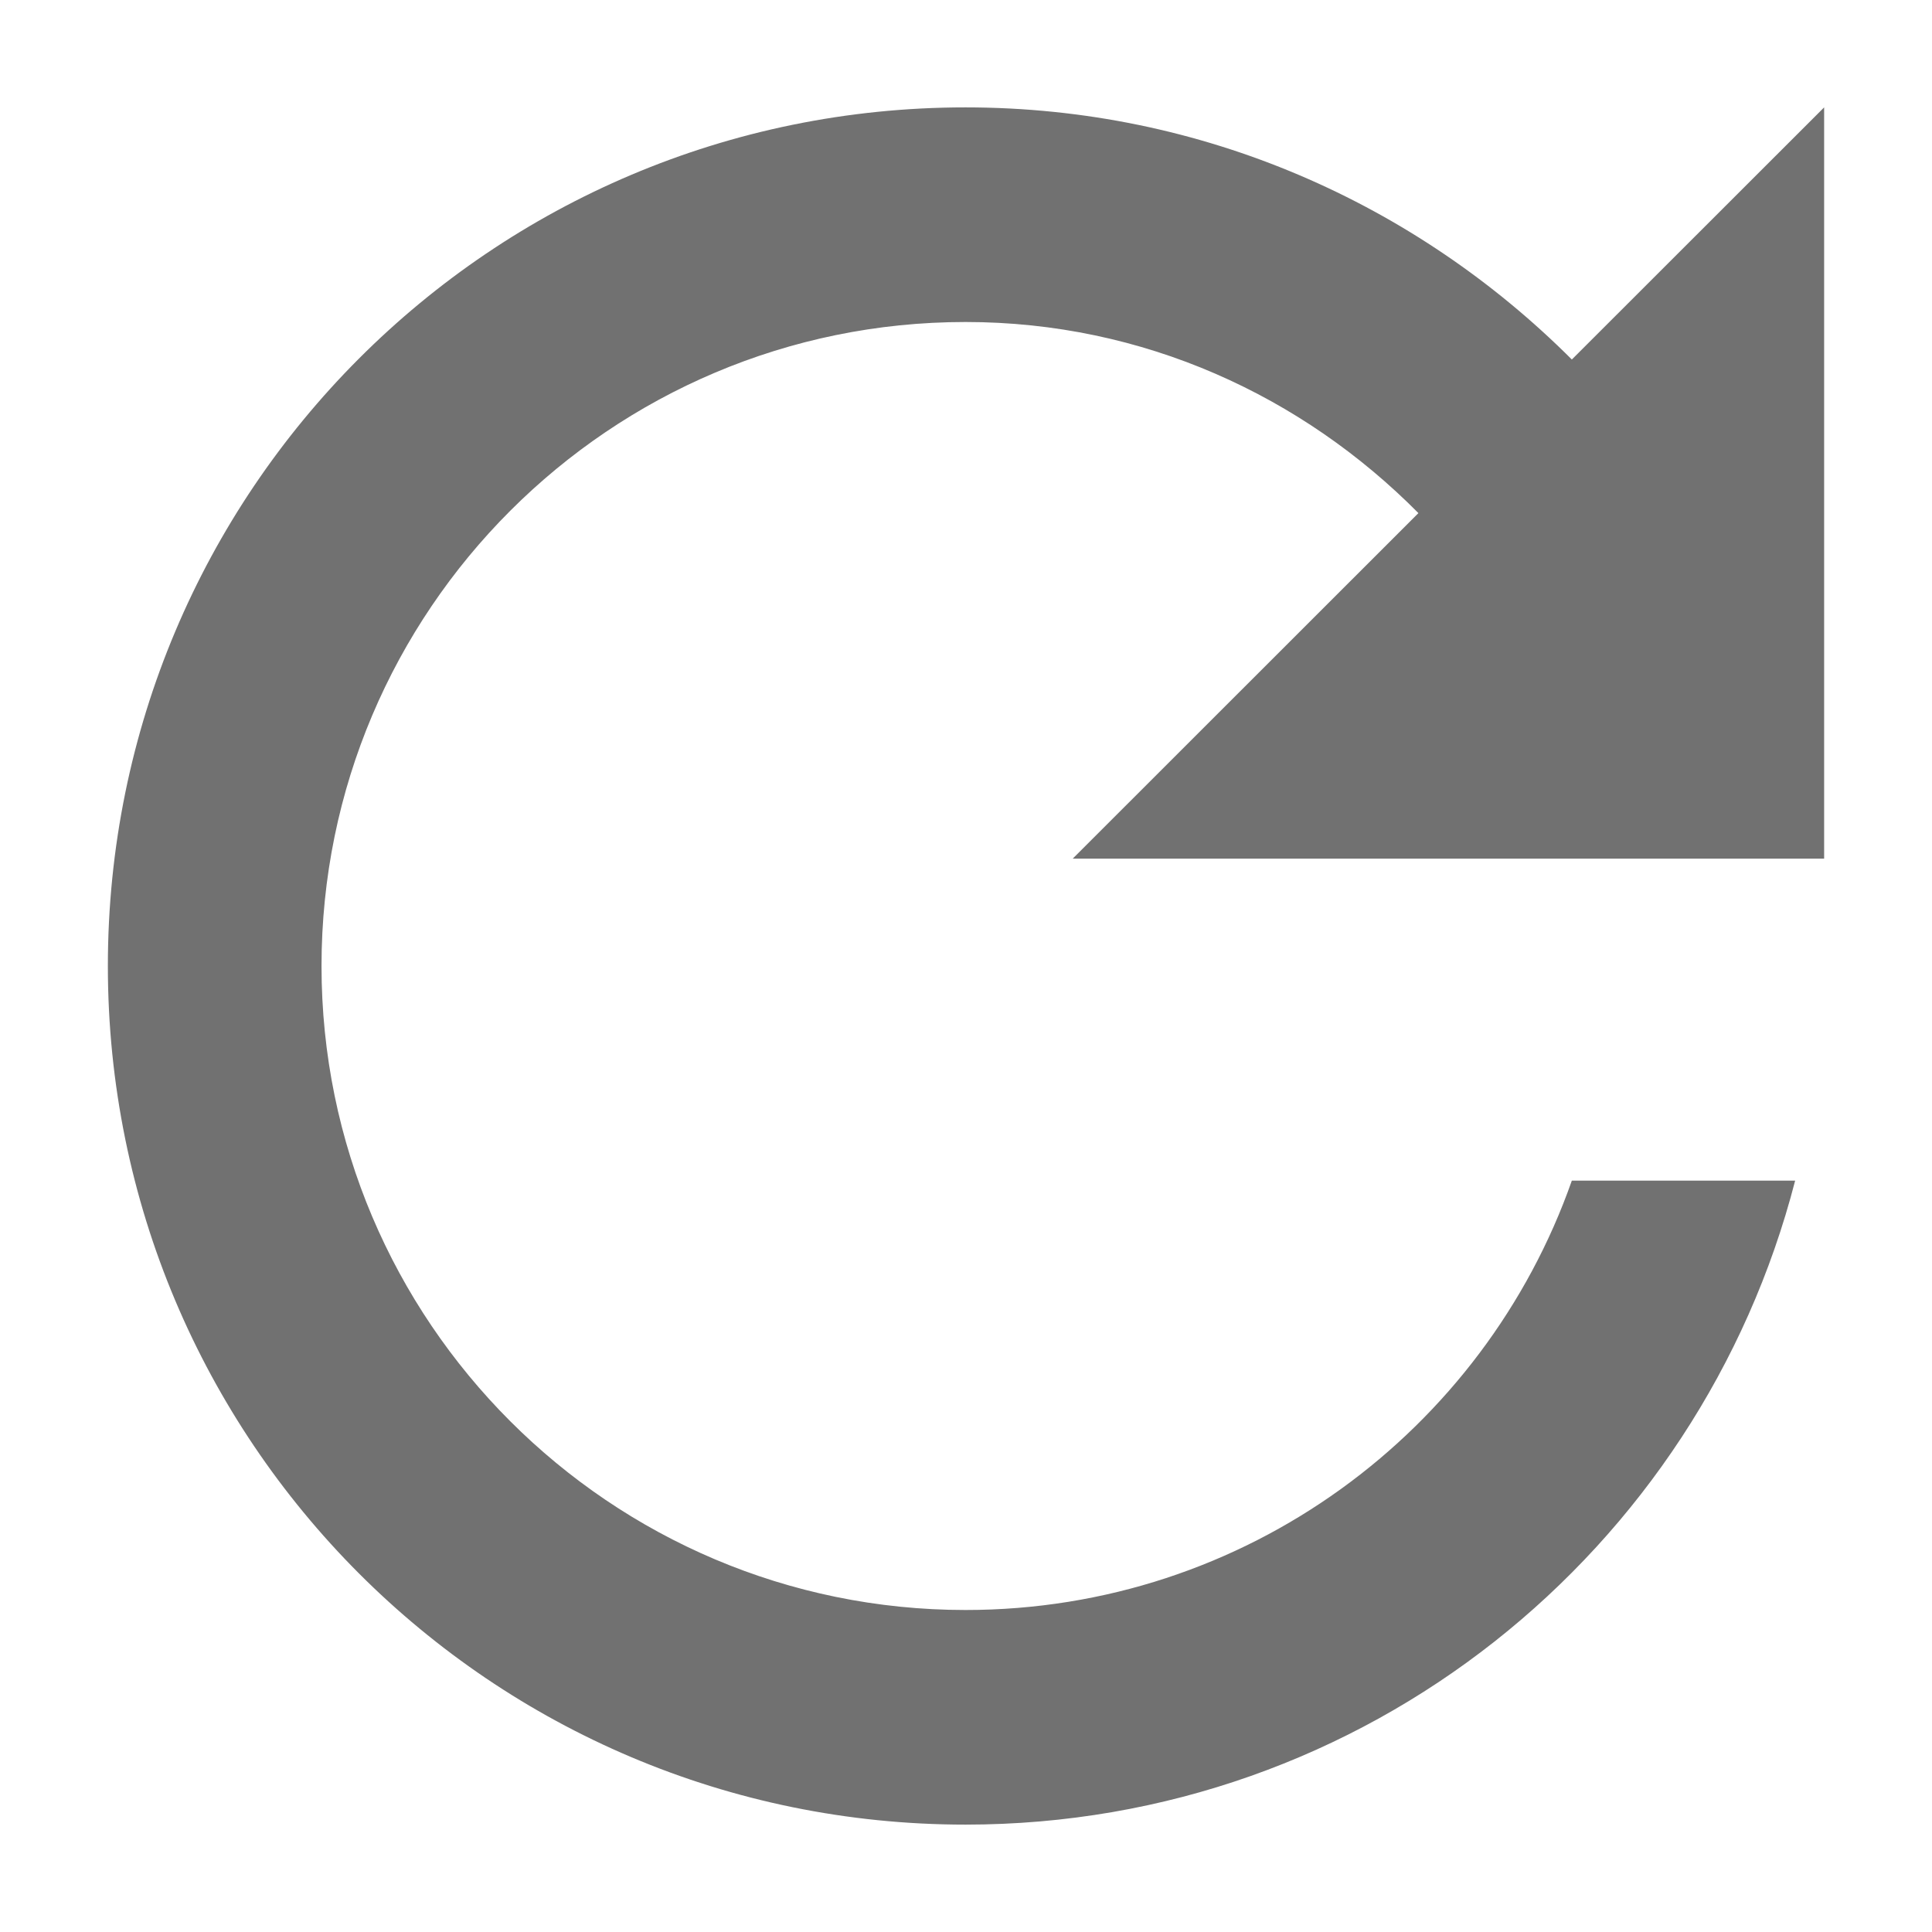
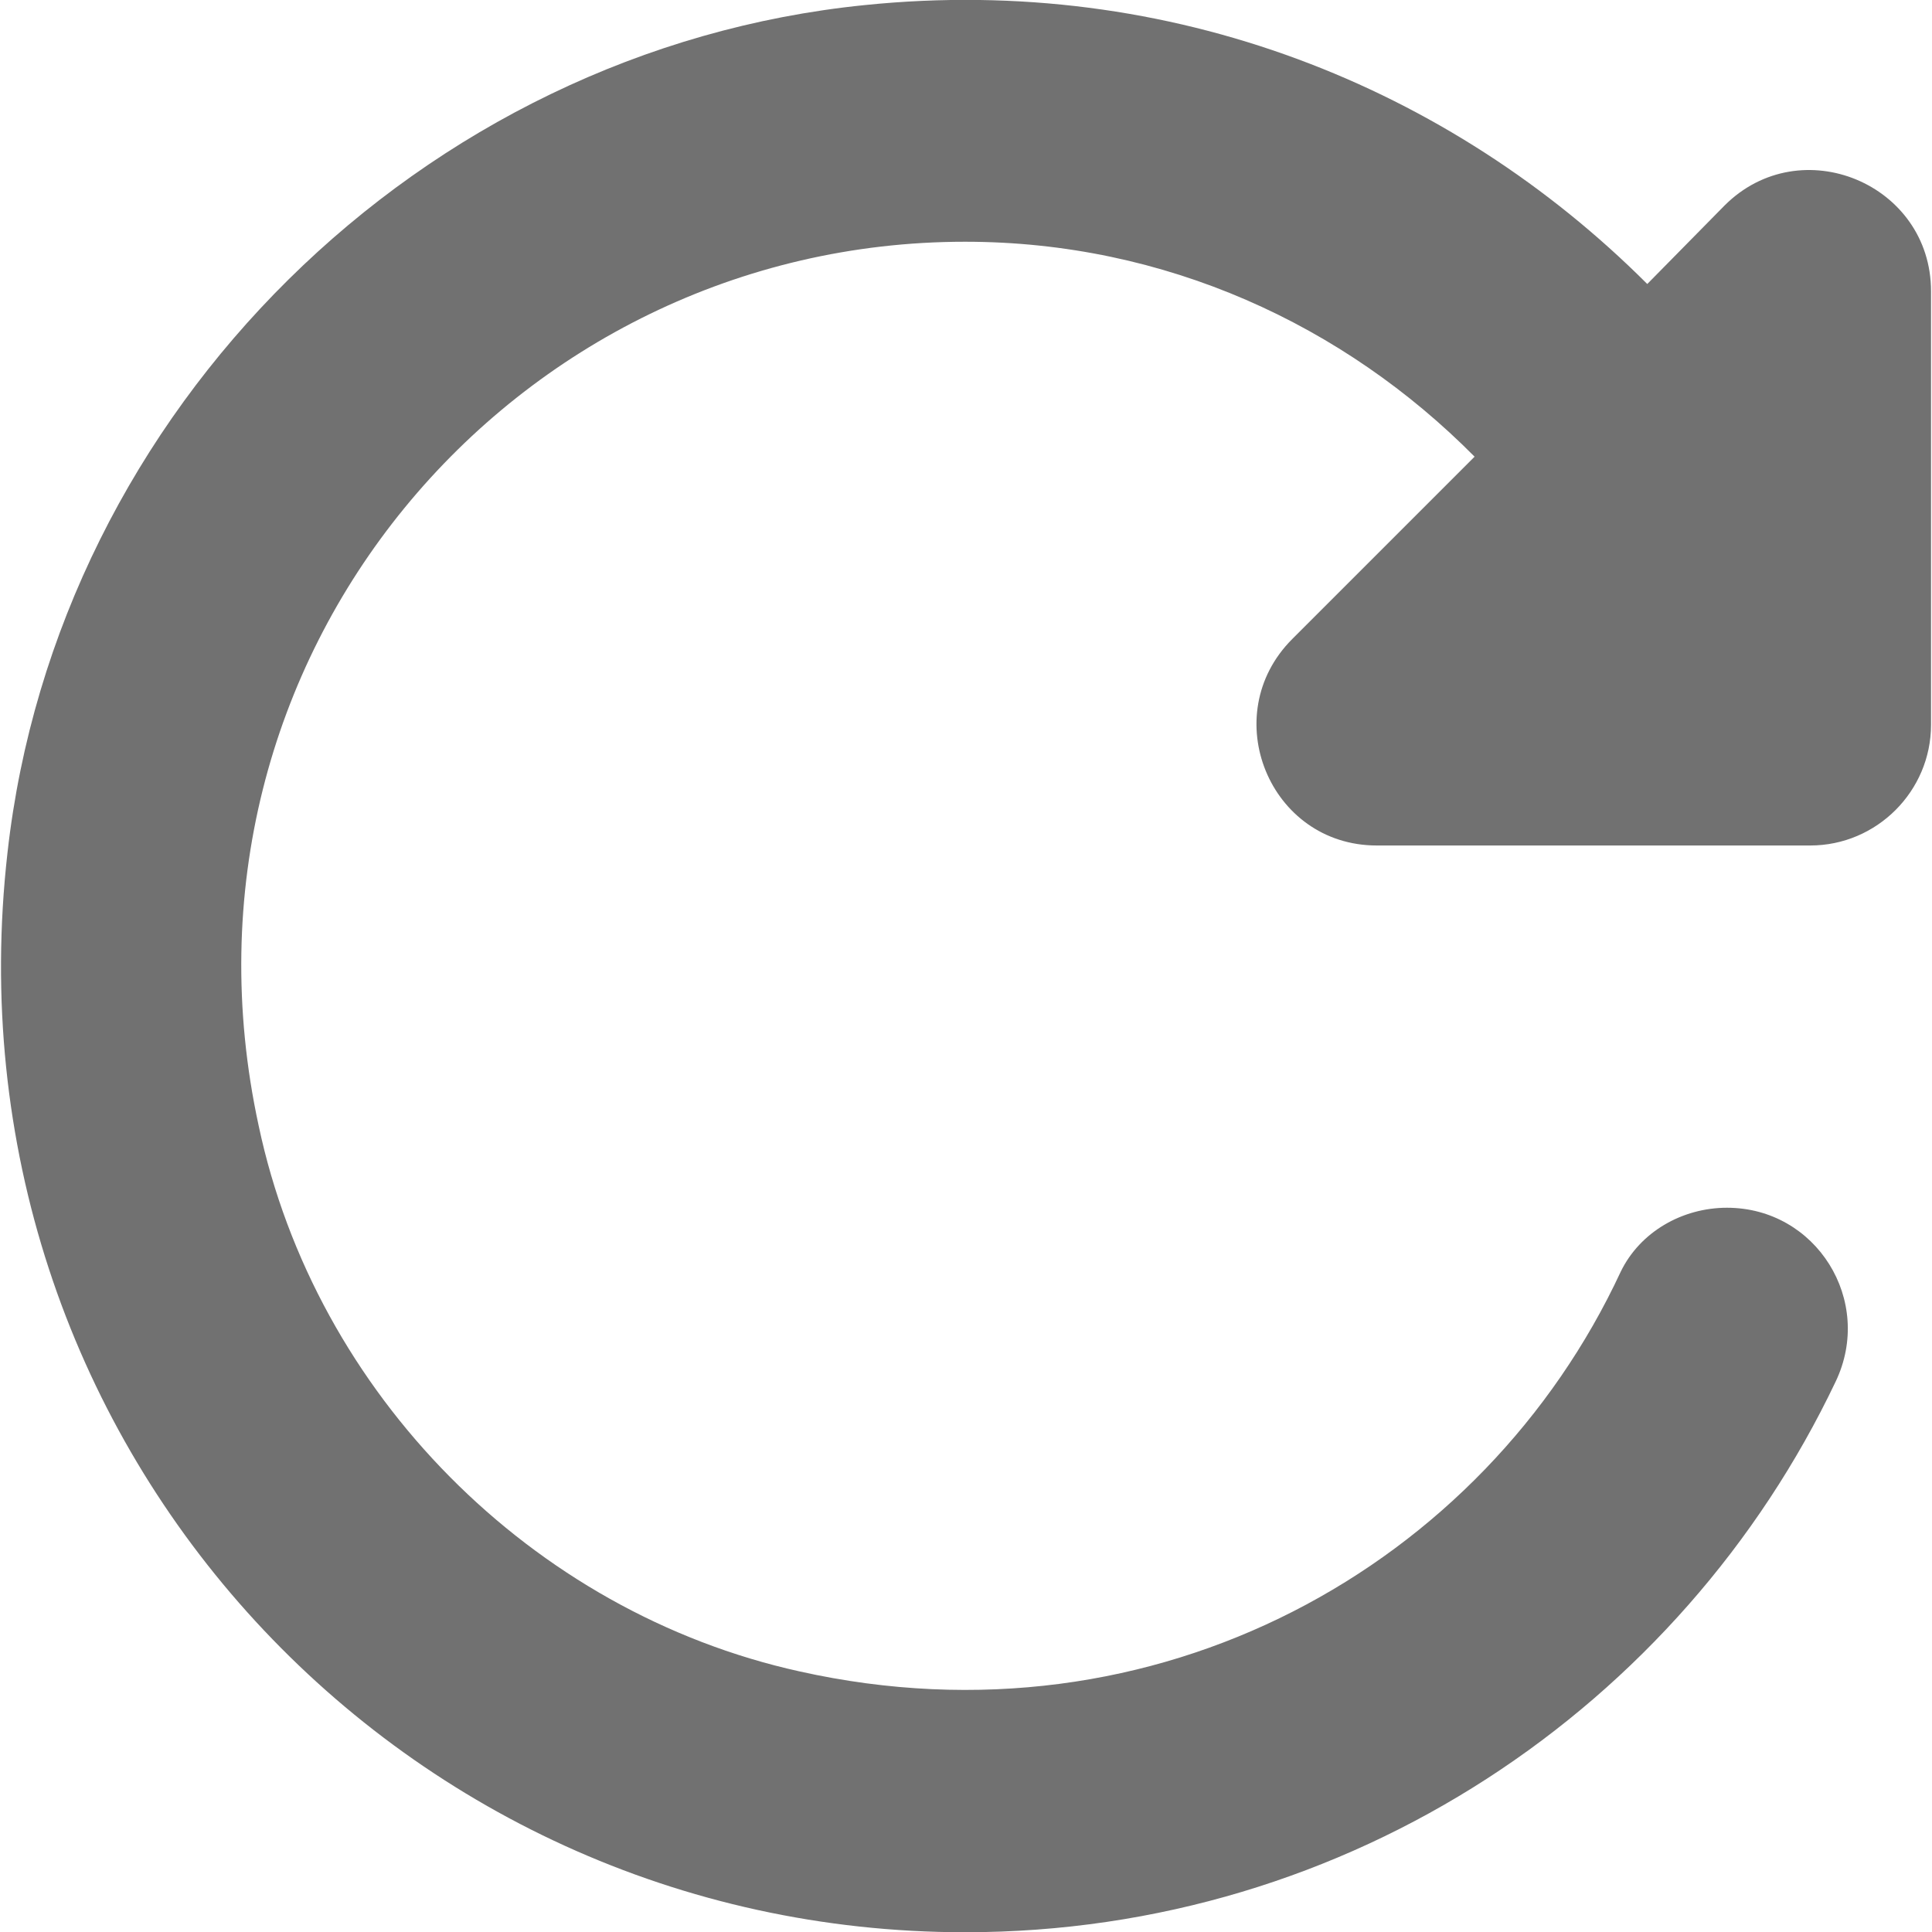
- <svg xmlns="http://www.w3.org/2000/svg" width="12" height="12" viewBox="0 0 12 12" fill="none">
-   <path d="M9.763 2.233C8.797 1.267 7.47 0.667 5.997 0.667C3.05 0.667 0.67 3.053 0.67 6C0.67 8.947 3.05 11.333 5.997 11.333C8.483 11.333 10.557 9.633 11.15 7.333H9.763C9.217 8.887 7.737 10 5.997 10C3.79 10 1.997 8.207 1.997 6C1.997 3.793 3.79 2 5.997 2C7.103 2 8.09 2.46 8.81 3.187L6.663 5.333H11.33V0.667L9.763 2.233Z" fill="#717171" />
+ <svg xmlns="http://www.w3.org/2000/svg" width="16" height="16" viewBox="0 0 16 16" fill="none">
+   <path d="M13.642 2.352C12.012 0.722 9.702 -0.218 7.162 0.042C3.492 0.412 0.472 3.392 0.062 7.062C-0.488 11.912 3.262 16.002 7.992 16.002C11.182 16.002 13.922 14.132 15.202 11.442C15.522 10.772 15.042 10.002 14.302 10.002C13.932 10.002 13.582 10.202 13.422 10.532C12.292 12.962 9.582 14.502 6.622 13.842C4.402 13.352 2.612 11.542 2.142 9.322C1.302 5.442 4.252 2.002 7.992 2.002C9.652 2.002 11.132 2.692 12.212 3.782L10.702 5.292C10.072 5.922 10.512 7.002 11.402 7.002H14.992C15.542 7.002 15.992 6.552 15.992 6.002V2.412C15.992 1.522 14.912 1.072 14.282 1.702L13.642 2.352Z" fill="#717171" />
</svg>
